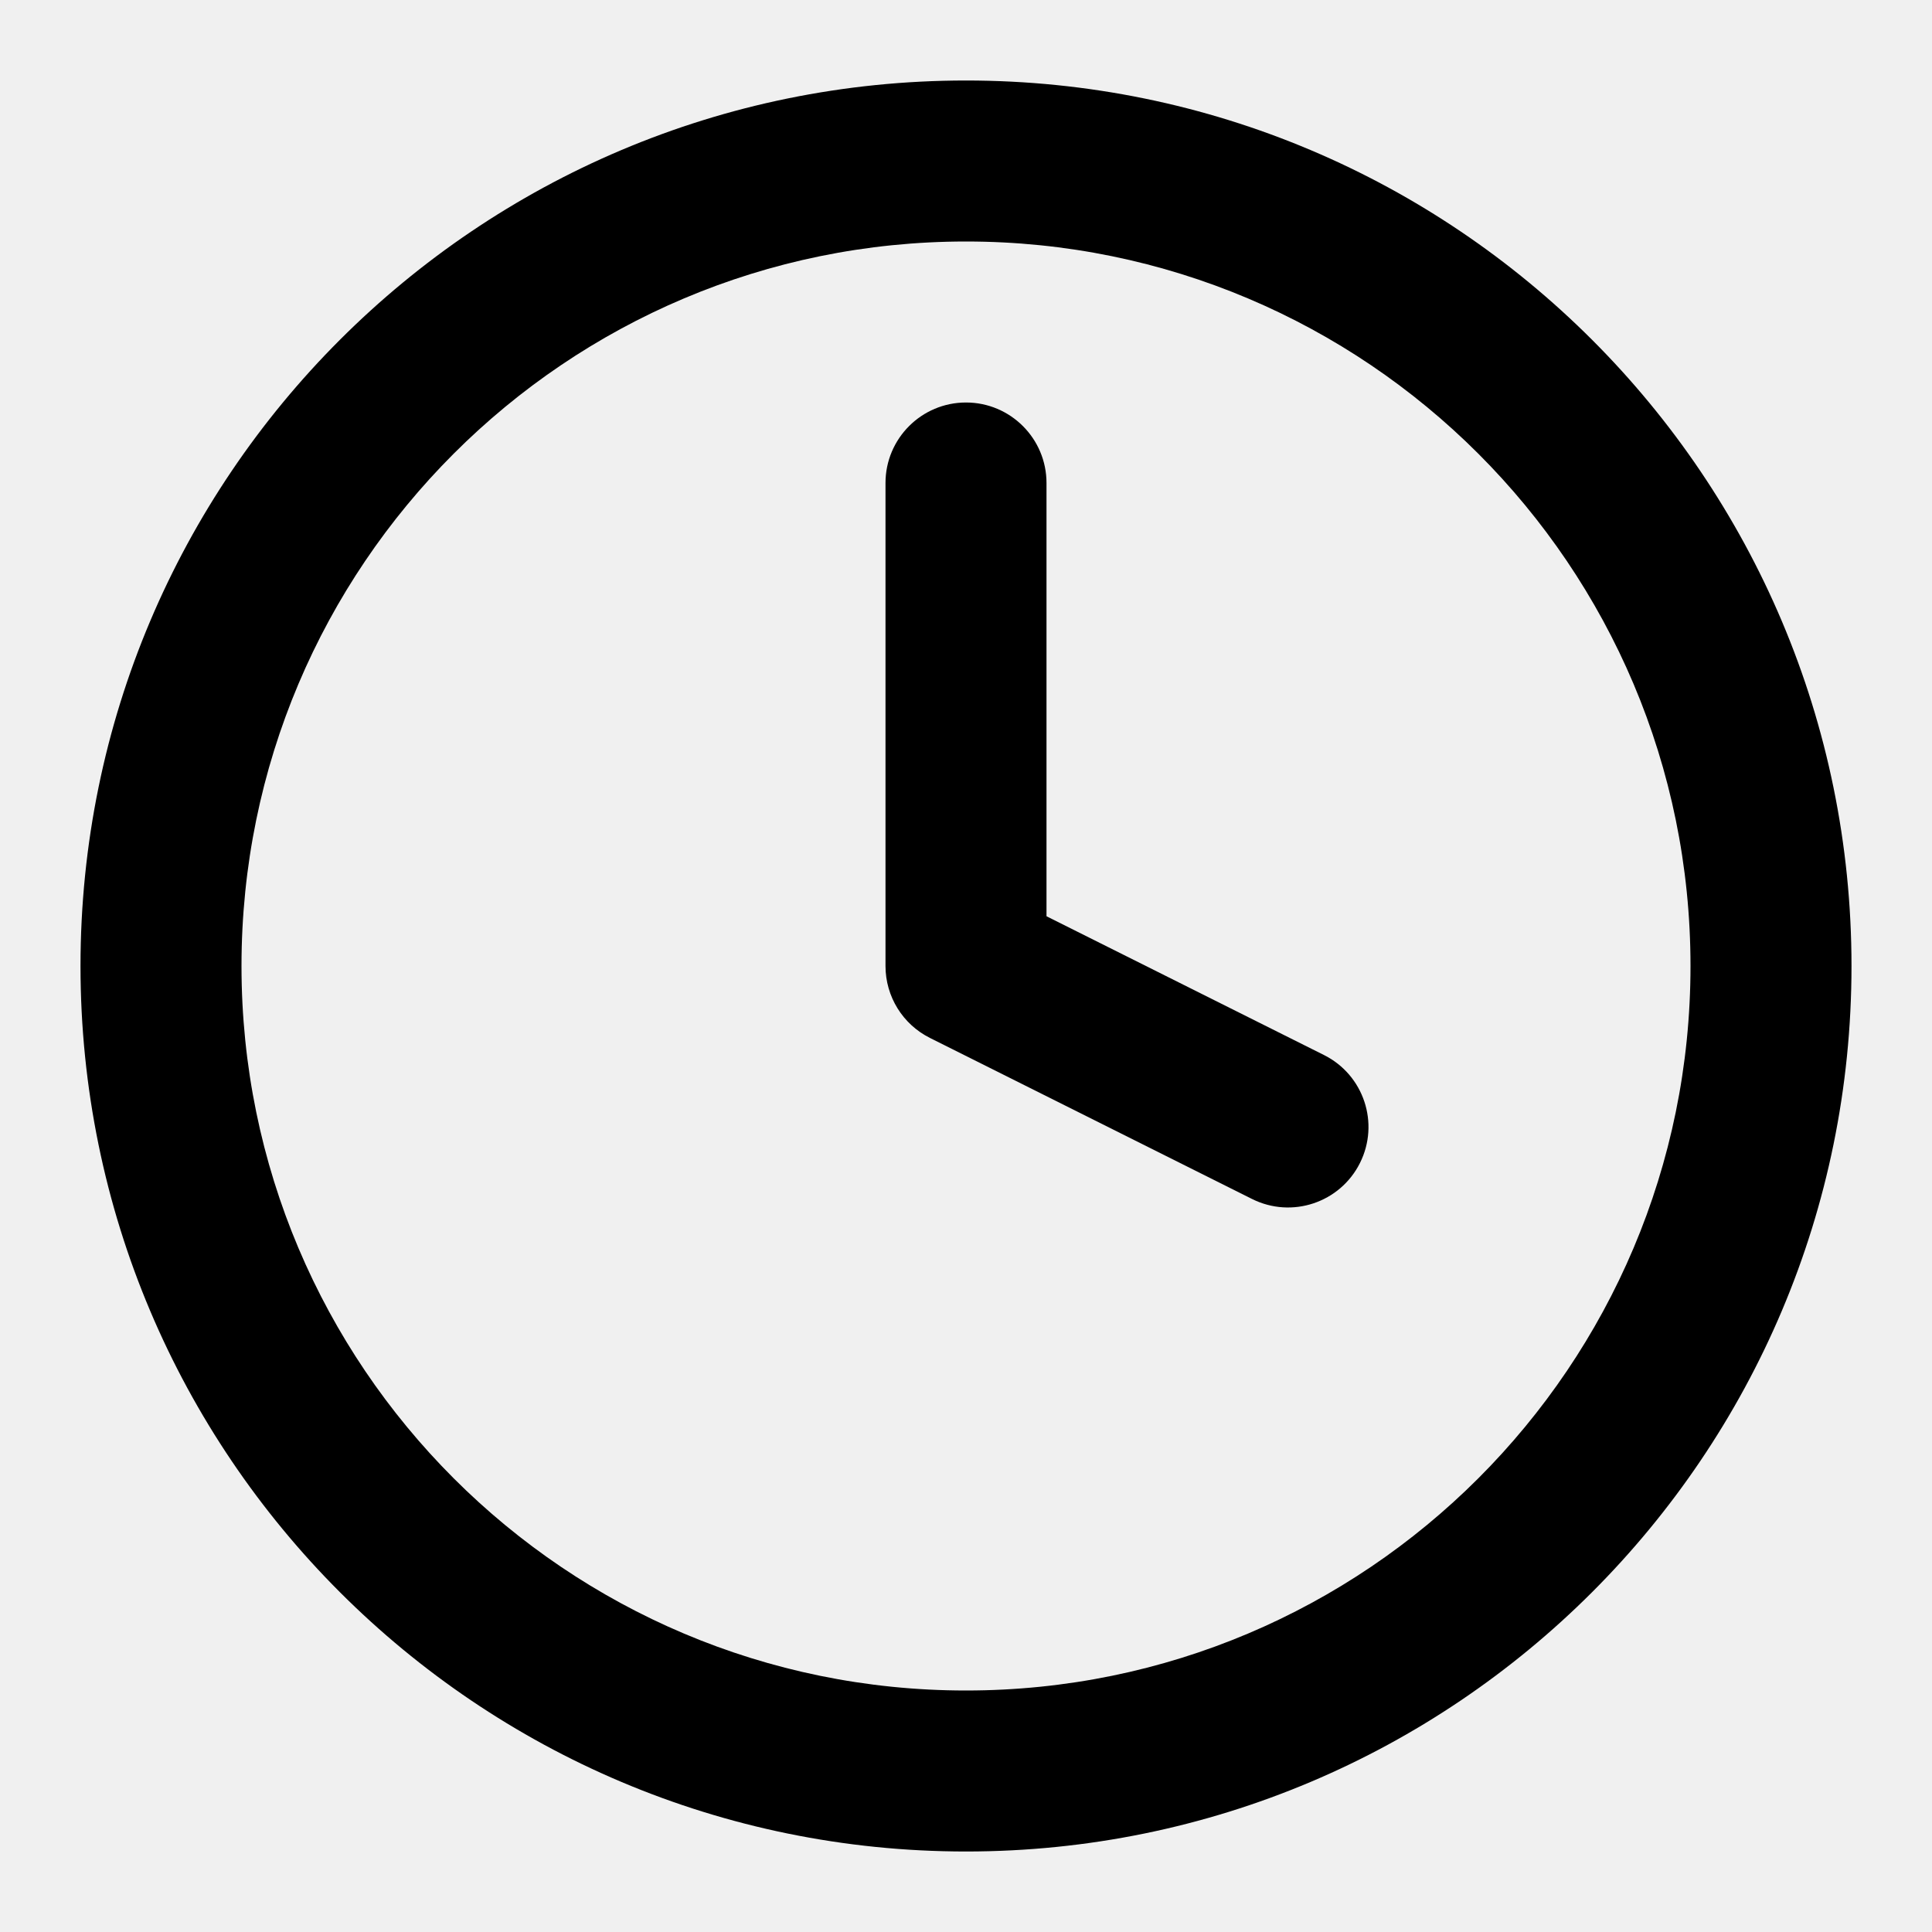
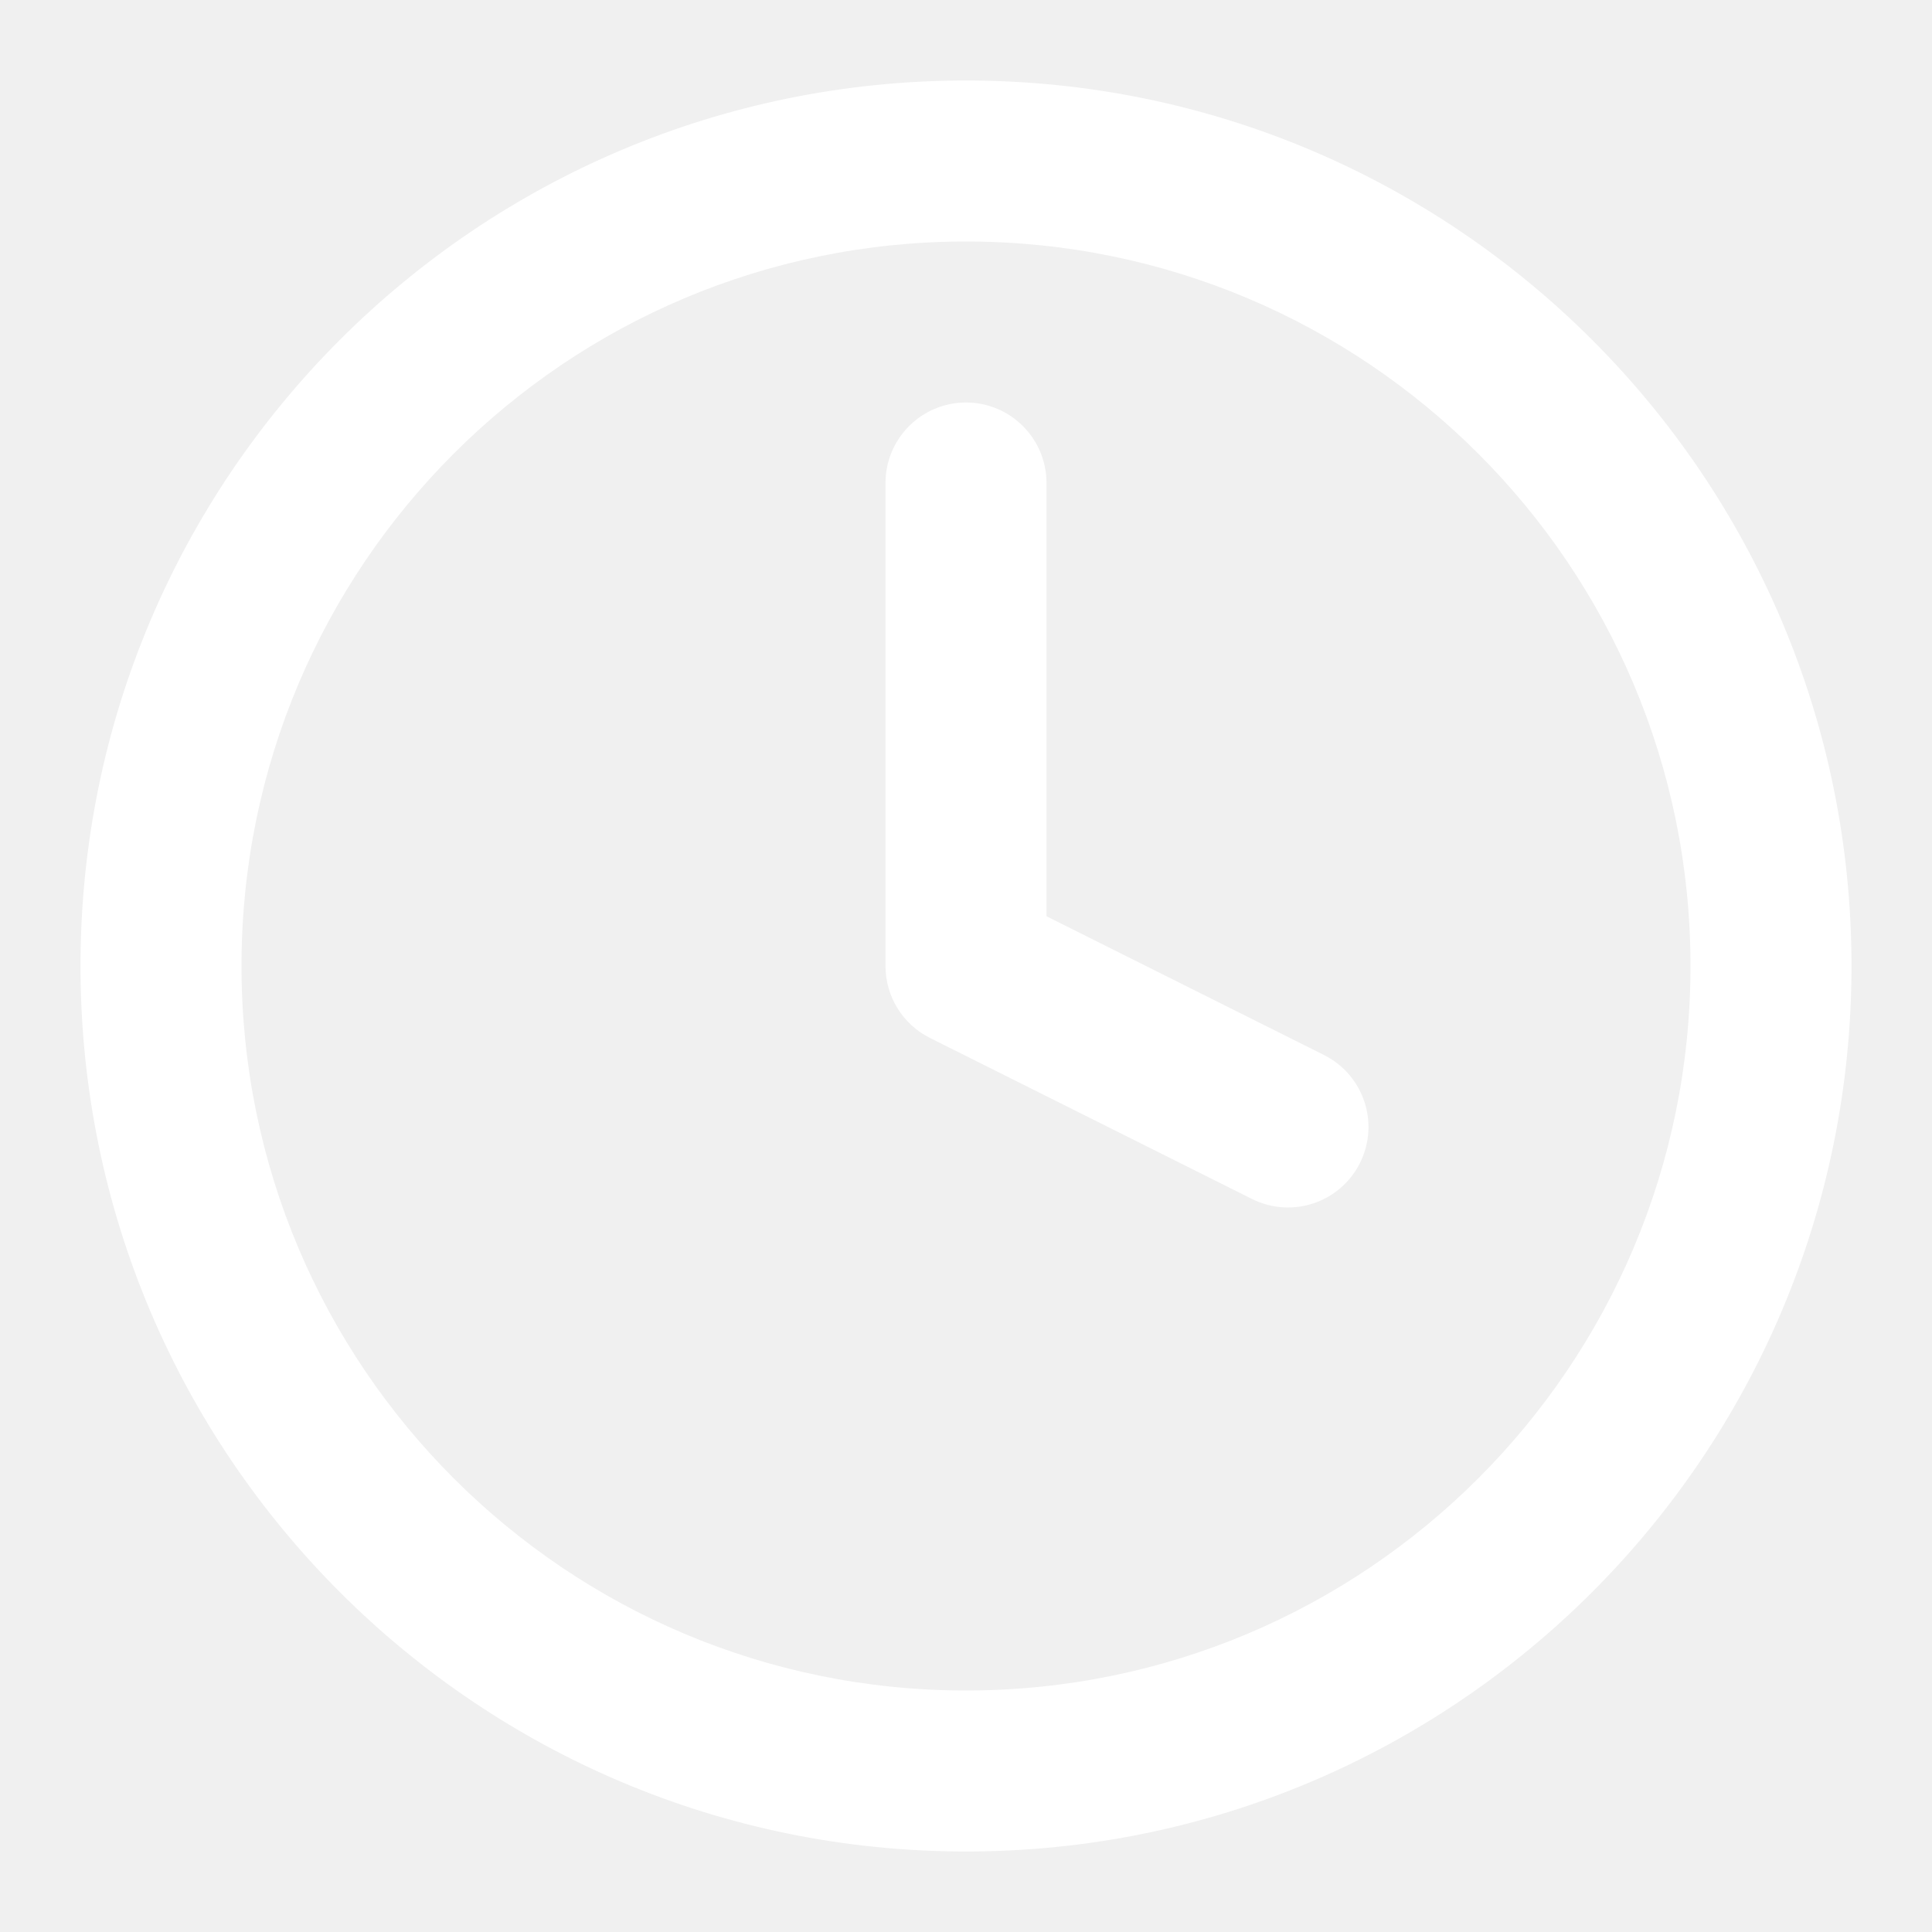
<svg xmlns="http://www.w3.org/2000/svg" width="24" height="24" viewBox="0 0 24 24" fill="none">
-   <path fill-rule="evenodd" clip-rule="evenodd" d="M3 12C3 7.029 7.029 3 12 3C16.971 3 21 7.029 21 12C21 16.971 16.971 21 12 21C7.029 21 3 16.971 3 12ZM12 1C5.925 1 1 5.925 1 12C1 18.075 5.925 23 12 23C18.075 23 23 18.075 23 12C23 5.925 18.075 1 12 1ZM13 6C13 5.448 12.552 5 12 5C11.448 5 11 5.448 11 6V12C11 12.379 11.214 12.725 11.553 12.894L15.553 14.894C16.047 15.141 16.647 14.941 16.894 14.447C17.141 13.953 16.941 13.353 16.447 13.106L13 11.382V6Z" fill="black" />
+   <path fill-rule="evenodd" clip-rule="evenodd" d="M3 12C3 7.029 7.029 3 12 3C16.971 3 21 7.029 21 12C21 16.971 16.971 21 12 21C7.029 21 3 16.971 3 12ZM12 1C5.925 1 1 5.925 1 12C1 18.075 5.925 23 12 23C18.075 23 23 18.075 23 12C23 5.925 18.075 1 12 1ZM13 6C13 5.448 12.552 5 12 5C11.448 5 11 5.448 11 6V12C11 12.379 11.214 12.725 11.553 12.894L15.553 14.894C16.047 15.141 16.647 14.941 16.894 14.447C17.141 13.953 16.941 13.353 16.447 13.106L13 11.382V6Z" fill="white" />
</svg>
